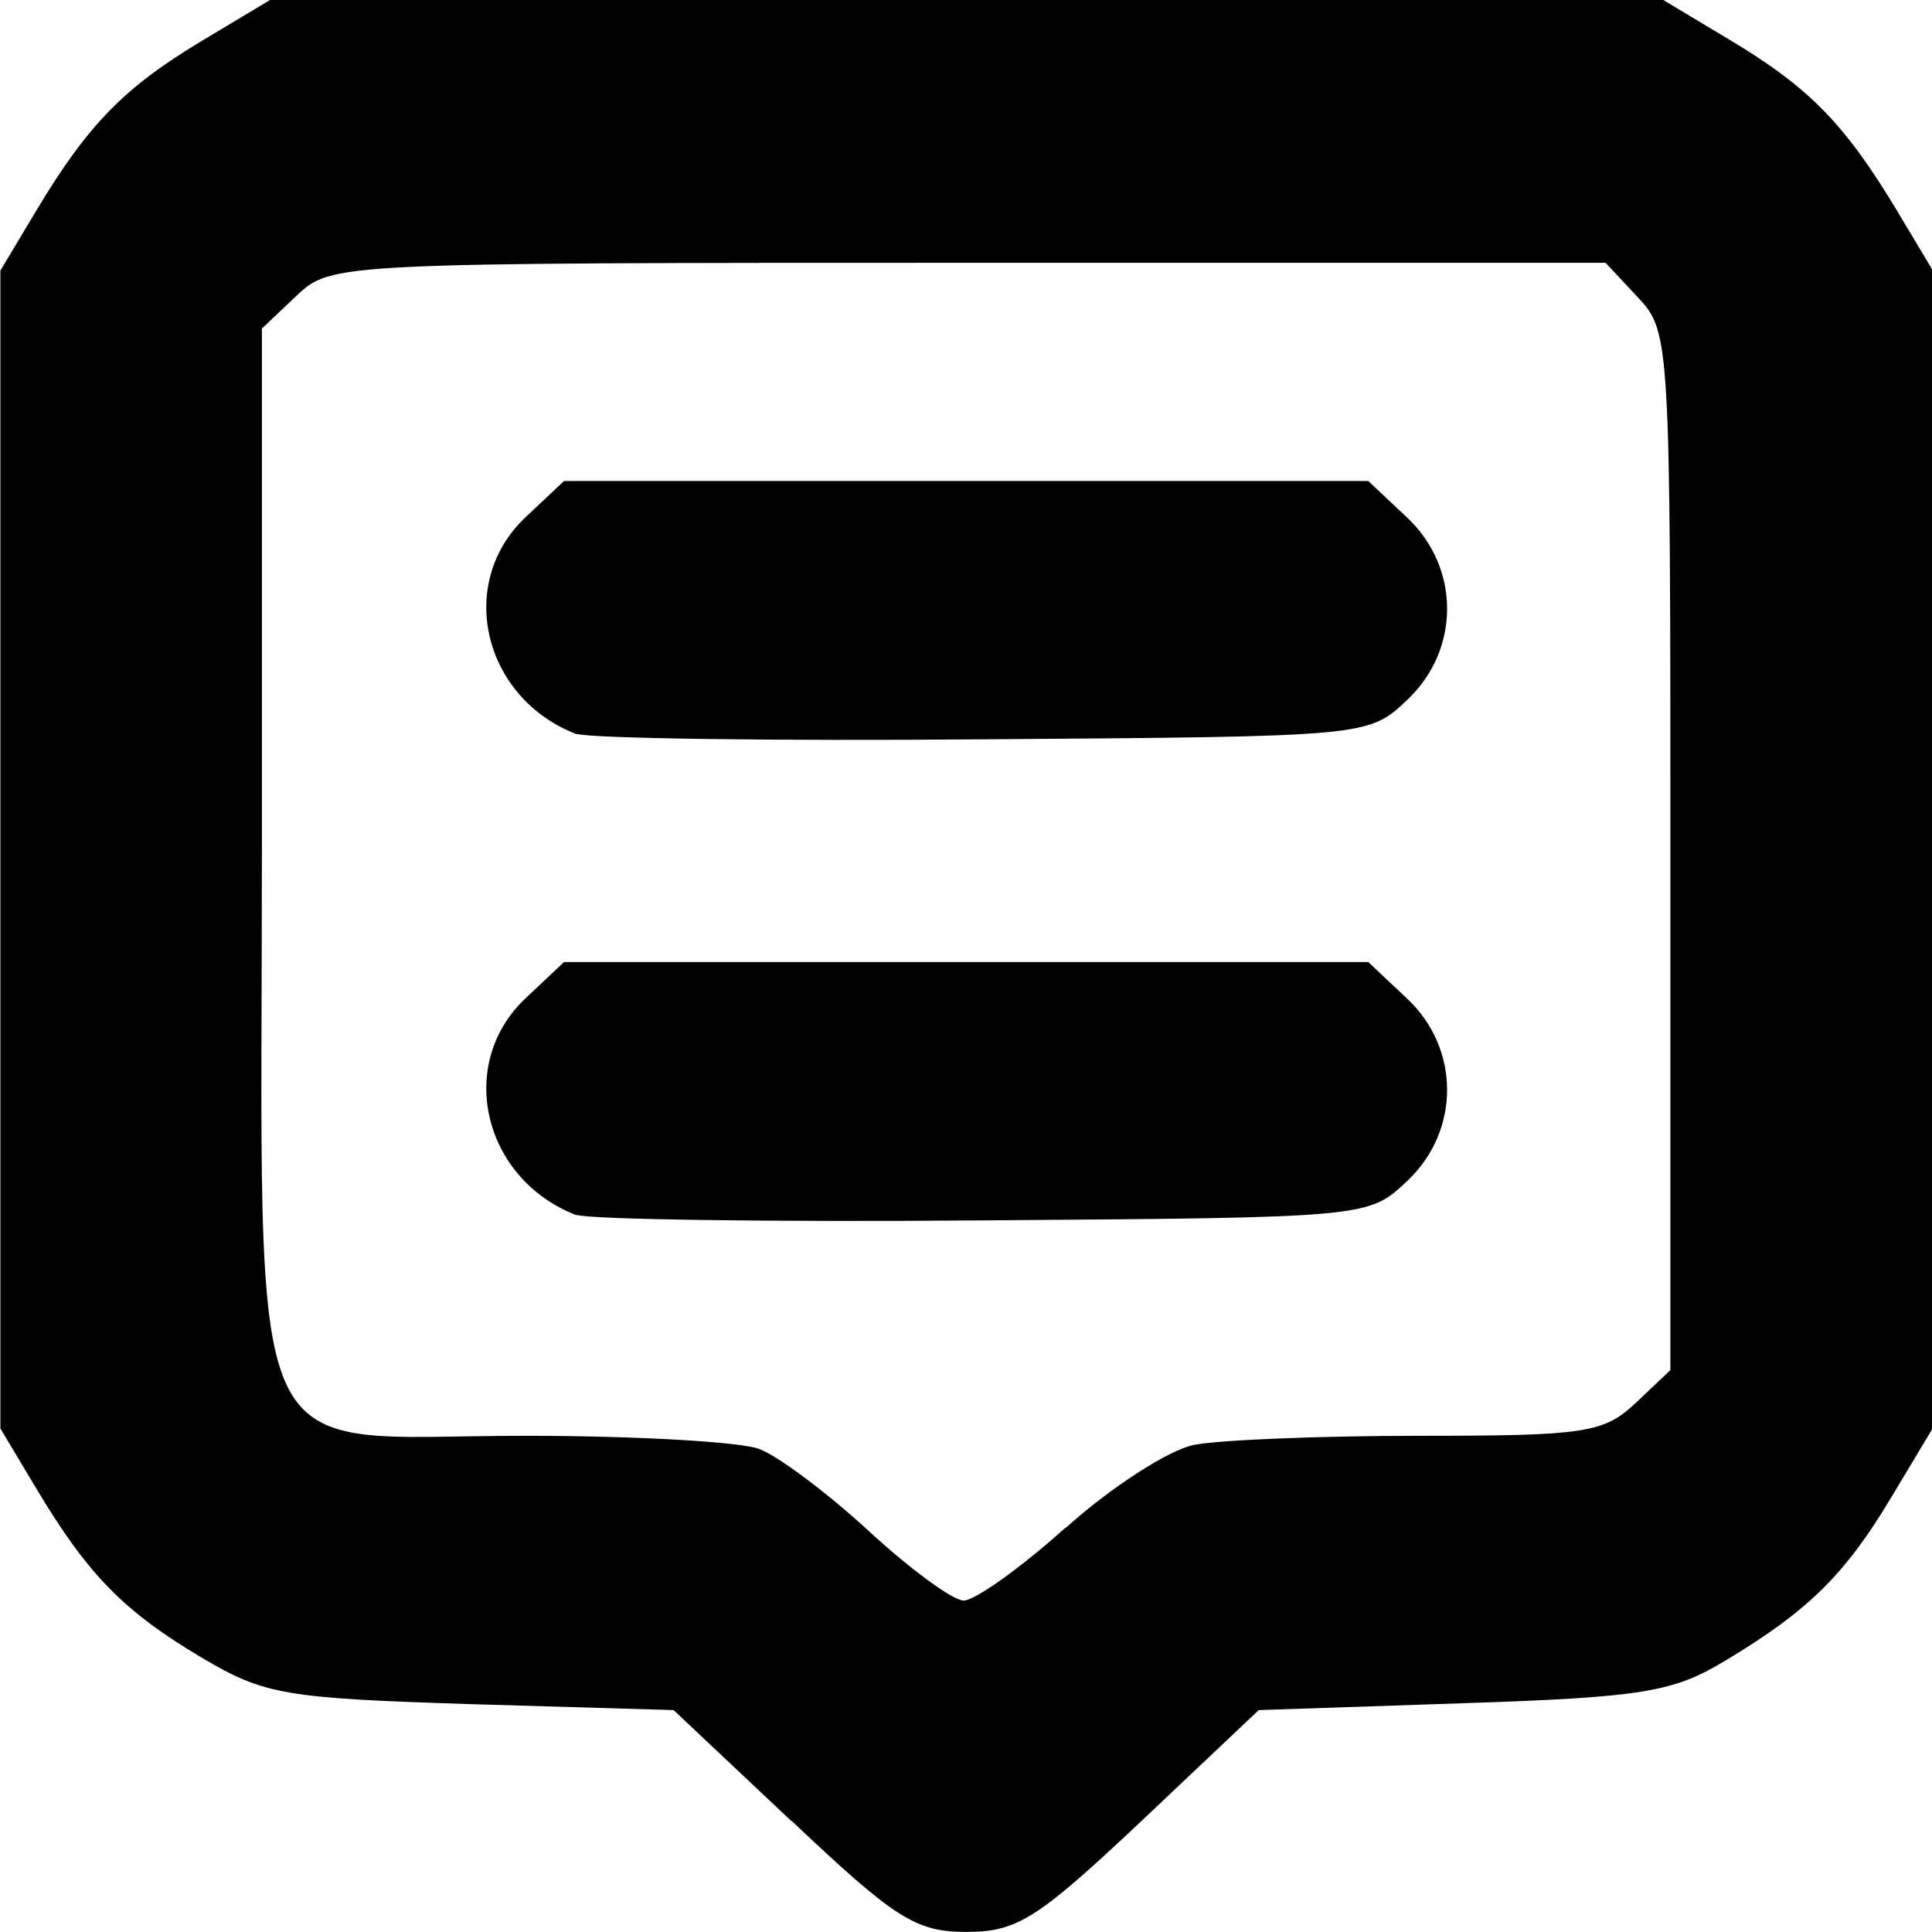
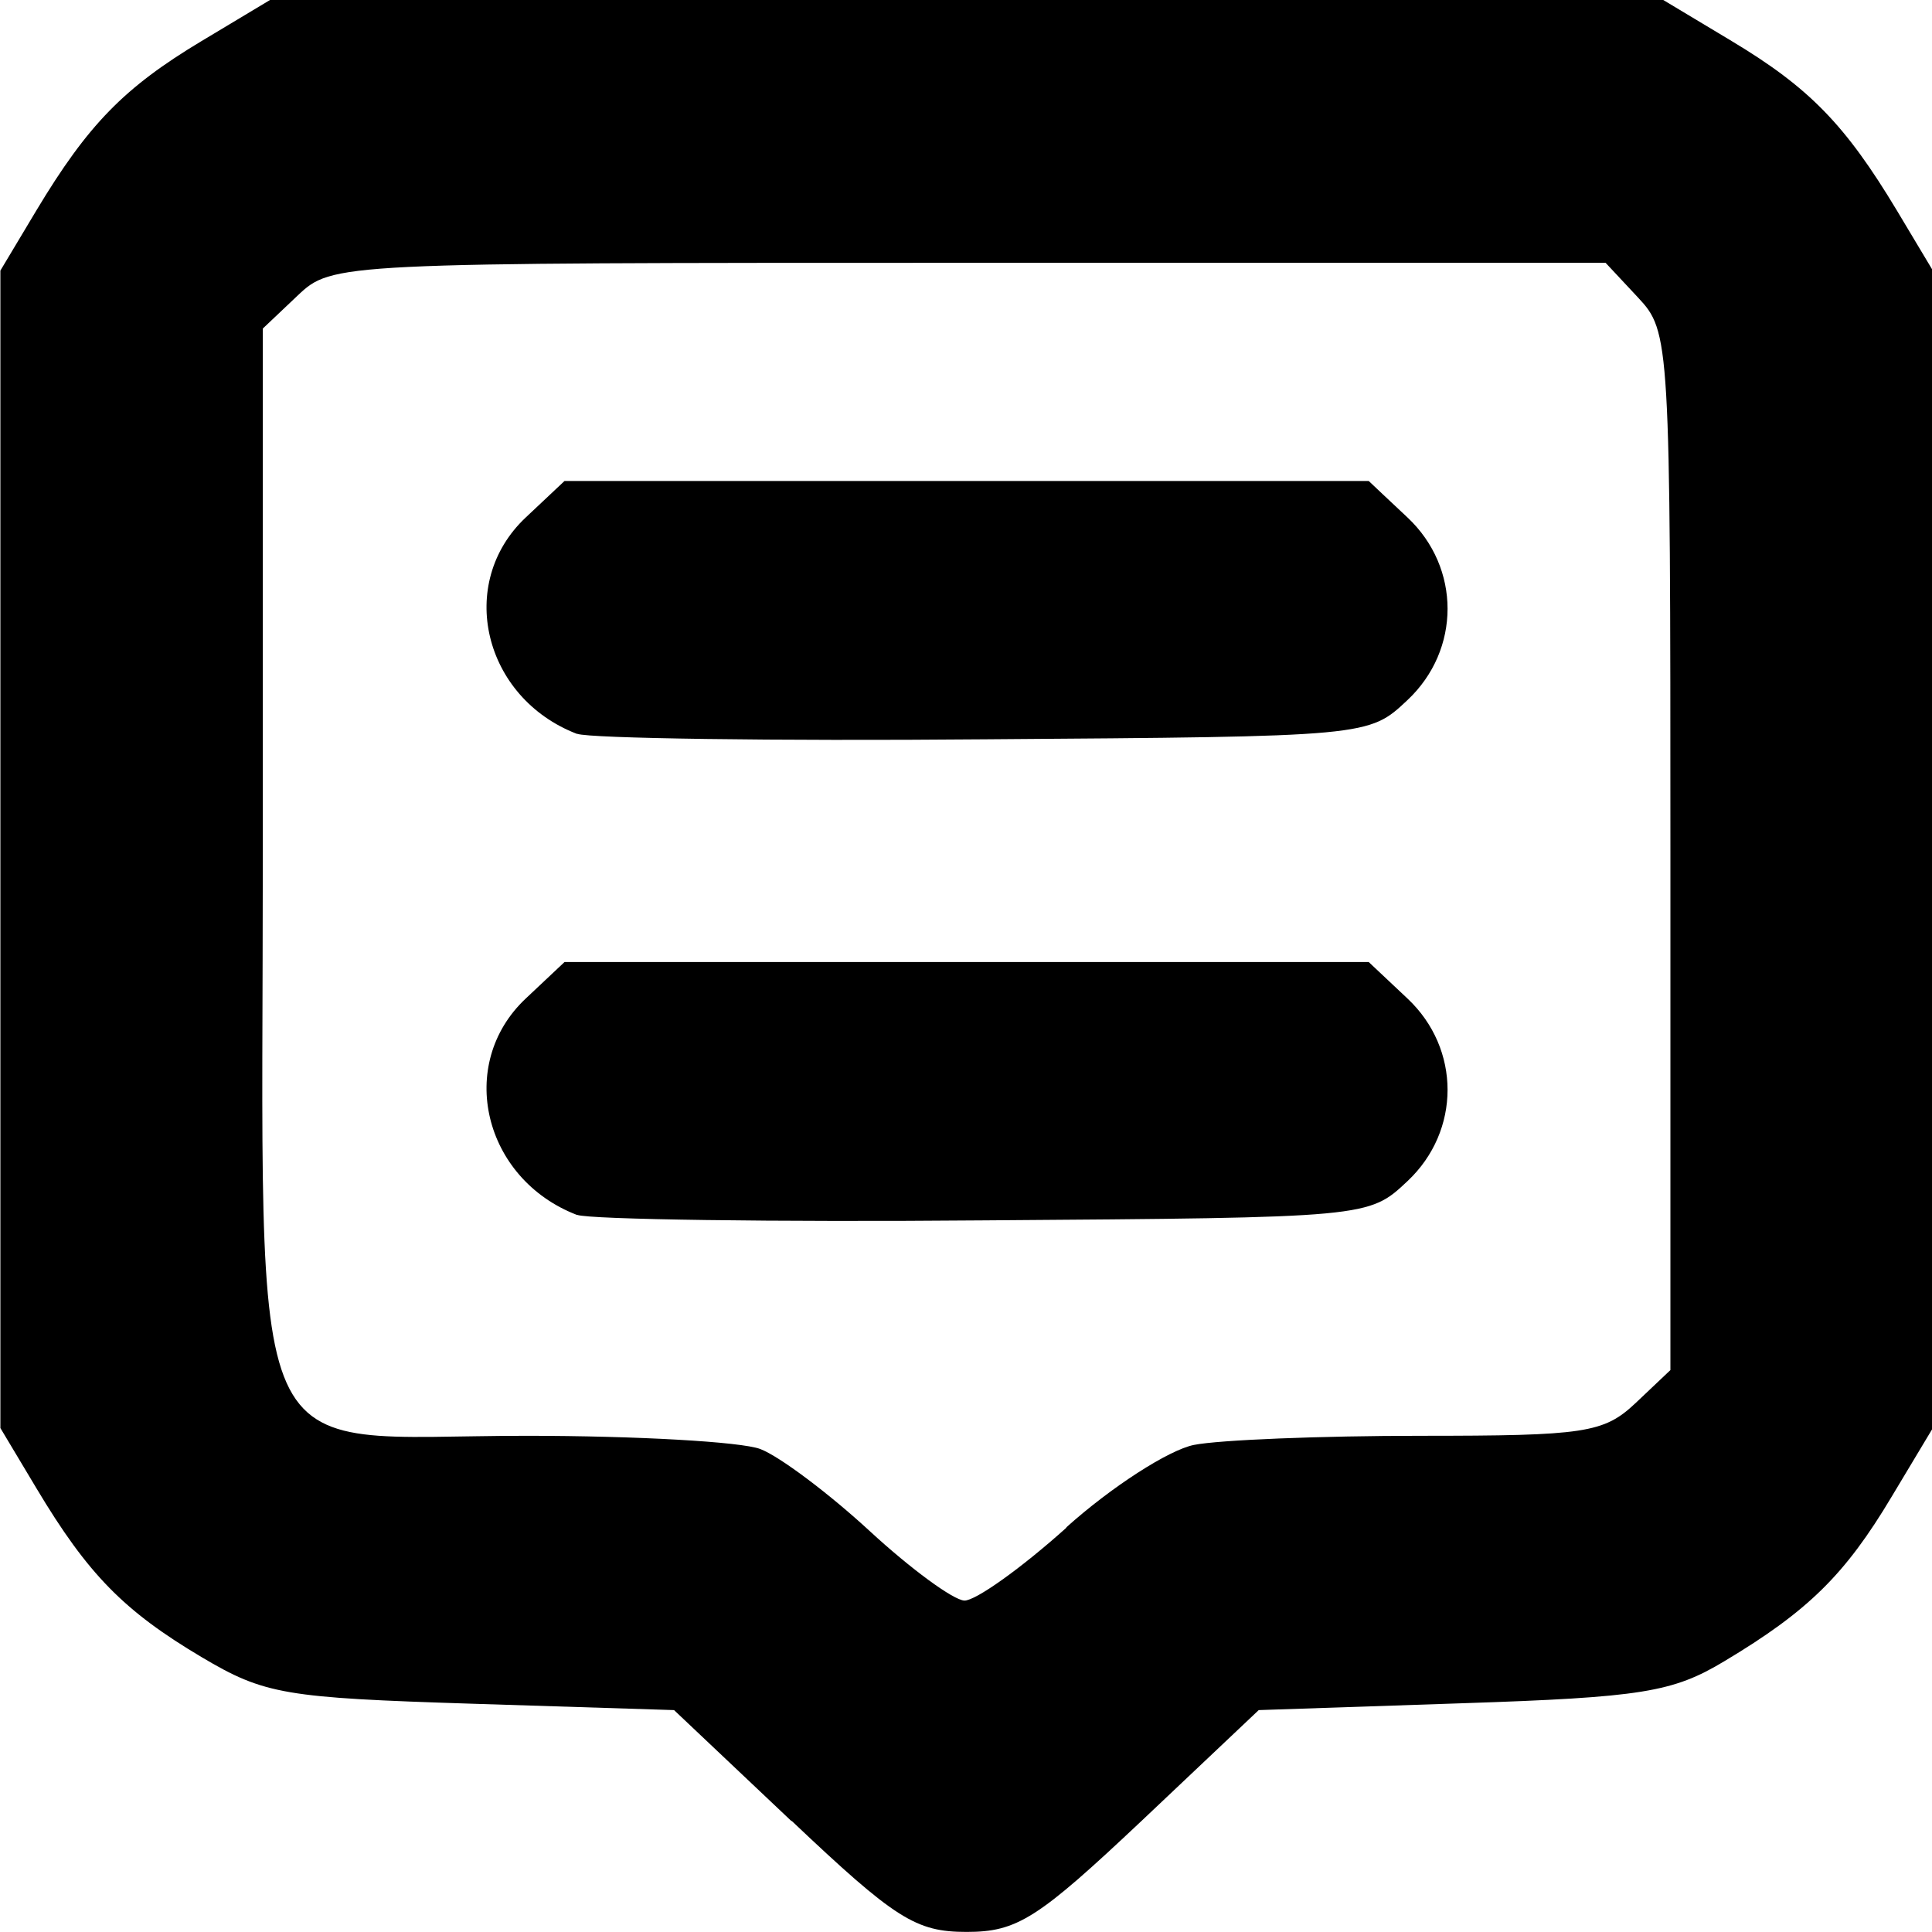
- <svg xmlns="http://www.w3.org/2000/svg" id="svg8" version="1.1" viewBox="0 0 4.233 4.233" height="16" width="16">
-   <g transform="translate(-58.05715,-94.32918)" id="layer1">
-     <path id="path826" d="M 59.791,98.319 59.533,98.076 59.091,98.063 c -0.409,-0.013 -0.454,-0.02 -0.592,-0.102 -0.17,-0.101 -0.249,-0.181 -0.362,-0.37 l -0.079,-0.132 V 96.191 94.922 l 0.079,-0.132 c 0.113,-0.188 0.192,-0.269 0.362,-0.371 l 0.15,-0.09 h 1.526 1.526 l 0.15,0.09 c 0.17,0.102 0.249,0.183 0.362,0.371 l 0.079,0.132 v 1.268 1.268 l -0.09,0.15 c -0.102,0.171 -0.183,0.251 -0.367,0.361 -0.113,0.068 -0.181,0.079 -0.574,0.092 l -0.446,0.015 -0.257,0.243 c -0.227,0.214 -0.272,0.243 -0.383,0.243 -0.111,0 -0.156,-0.028 -0.383,-0.243 z m 0.602,-0.643 c 0.099,-0.089 0.225,-0.17 0.28,-0.181 0.055,-0.011 0.278,-0.02 0.496,-0.02 0.361,0 0.402,-0.006 0.472,-0.072 l 0.076,-0.072 v -1.137 c 0,-1.122 -9.9e-4,-1.138 -0.071,-1.213 l -0.071,-0.076 H 60.178 c -1.387,0 -1.395,4.1e-4 -1.471,0.072 l -0.076,0.072 v 1.137 c 0,1.409 -0.054,1.289 0.578,1.289 0.239,0 0.47,0.013 0.512,0.029 0.042,0.016 0.15,0.097 0.24,0.18 0.09,0.083 0.183,0.151 0.207,0.152 0.024,7.23e-4 0.125,-0.071 0.224,-0.16 z M 59.321,96.992 C 59.115,96.913 59.056,96.661 59.208,96.517 l 0.085,-0.08 h 0.881 0.881 l 0.085,0.08 c 0.117,0.11 0.117,0.29 3.3e-5,0.4 -0.085,0.08 -0.085,0.08 -0.927,0.086 -0.463,0.004 -0.865,-0.002 -0.892,-0.012 z m 0,-1.054 C 59.115,95.859 59.056,95.607 59.208,95.463 l 0.085,-0.08 h 0.881 0.881 c 0,0 0.056,0.053 0.085,0.08 0.117,0.11 0.117,0.29 3.3e-5,0.4 -0.085,0.08 -0.085,0.08 -0.927,0.086 -0.463,0.004 -0.865,-0.002 -0.892,-0.012 z" style="fill:#000000;stroke-width:0.033" />
-   </g>
+ <svg xmlns="http://www.w3.org/2000/svg" height="16" viewBox="0 0 4.233 4.233" width="16">
+   <path d="m59.791 98.319-.257-.243-.443-.014c-.409-.013-.454-.02-.592-.102-.17-.101-.249-.181-.362-.37l-.079-.132v-1.268-1.268l.079-.132c.113-.188.192-.269.362-.371l.15-.09h1.526 1.526l.15.09c.17.102.249.183.362.371l.079.132v1.268 1.268l-.09.15c-.102.171-.183.251-.367.361-.113.068-.181.079-.574.092l-.446.015-.257.243c-.227.214-.272.243-.383.243-.111 0-.156-.028-.383-.243zm.602-.643c.099-.089.225-.17.28-.181.055-.011.278-.02.496-.02.361 0 .402-.006.472-.072l.076-.072v-1.137c0-1.122-.001-1.138-.071-1.213l-.071-.076h-1.395c-1.387 0-1.395 0-1.471.072l-.076.072v1.137c0 1.409-.054 1.289.578 1.289.239 0 .47.013.512.029.042.016.15.097.24.18.09.083.183.151.207.152.024.001.125-.071.224-.16zm-1.072-.685c-.205-.079-.265-.33-.112-.474l.085-.08h.881.881l.085.08c.117.11.117.29 0.0.4-.085.08-.085.08-.927.086-.463.004-.865-.002-.892-.012zm0-1.054c-.205-.079-.265-.33-.112-.474l.085-.08h.881.881s.056.053.085.08c.117.11.117.29 0.0.4-.085.08-.085.08-.927.086-.463.004-.865-.002-.892-.012z" stroke-width=".033" transform="translate(-58.05715 -94.32918)" />
</svg>
